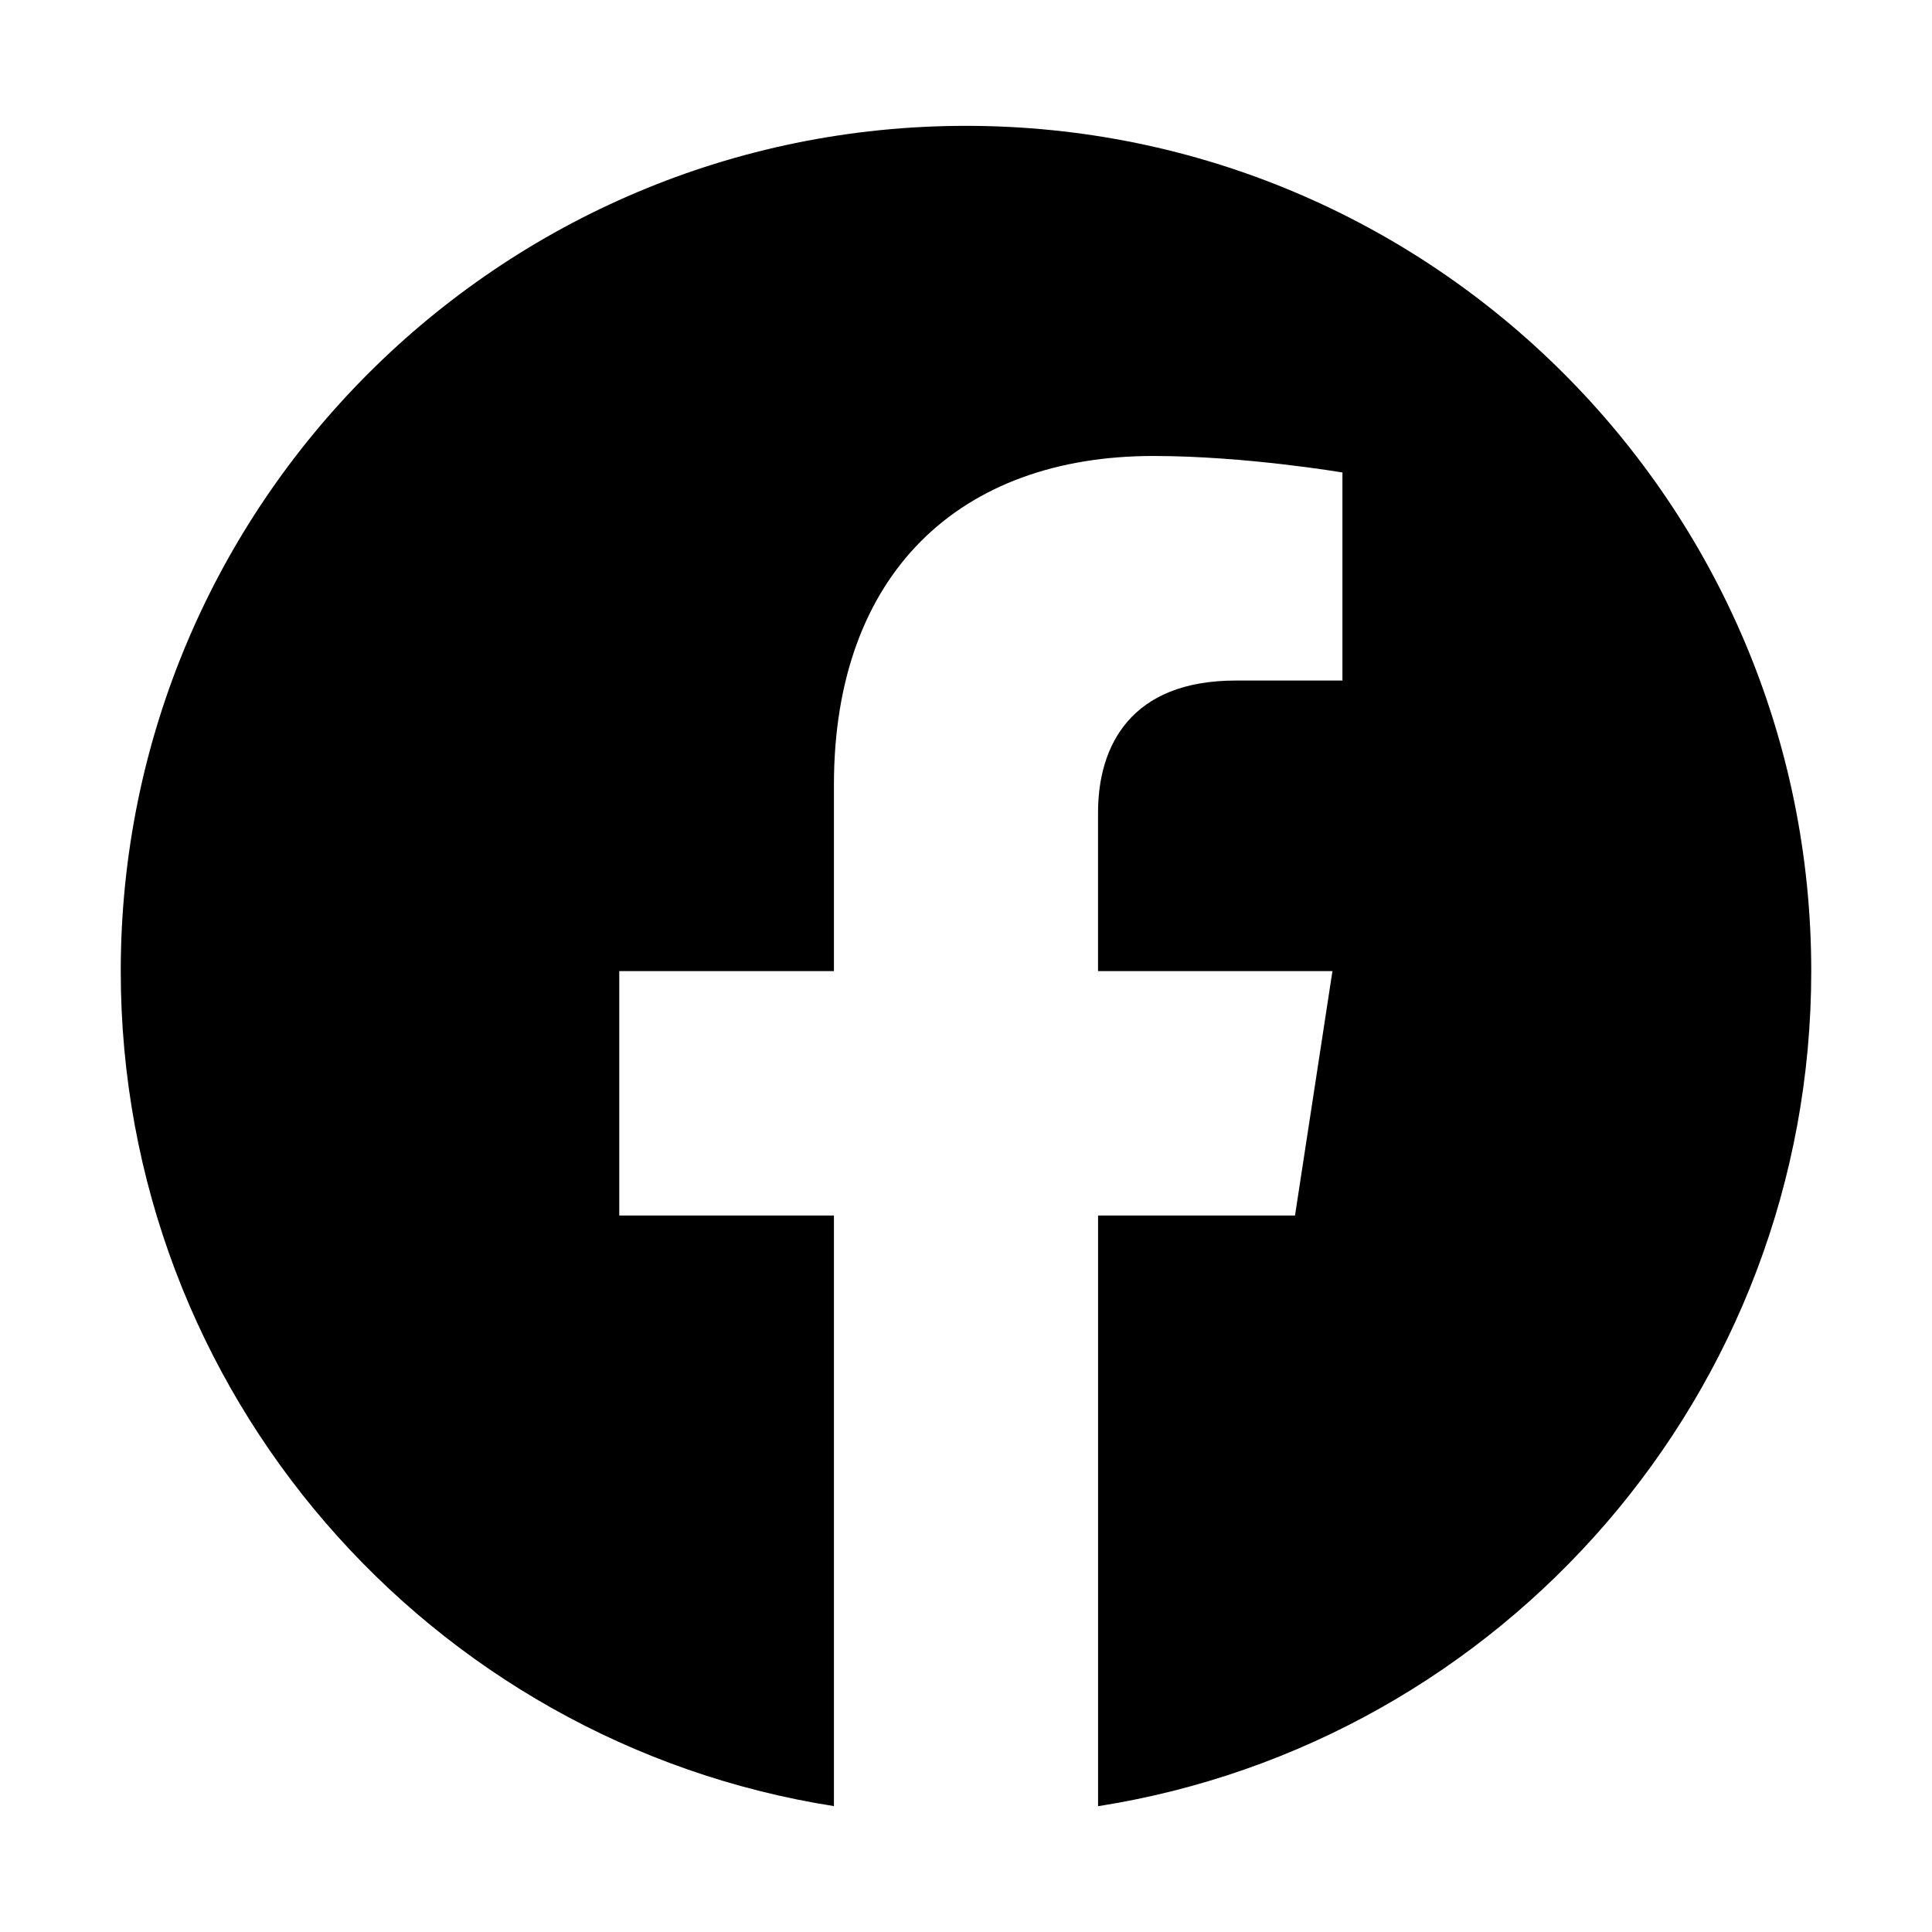
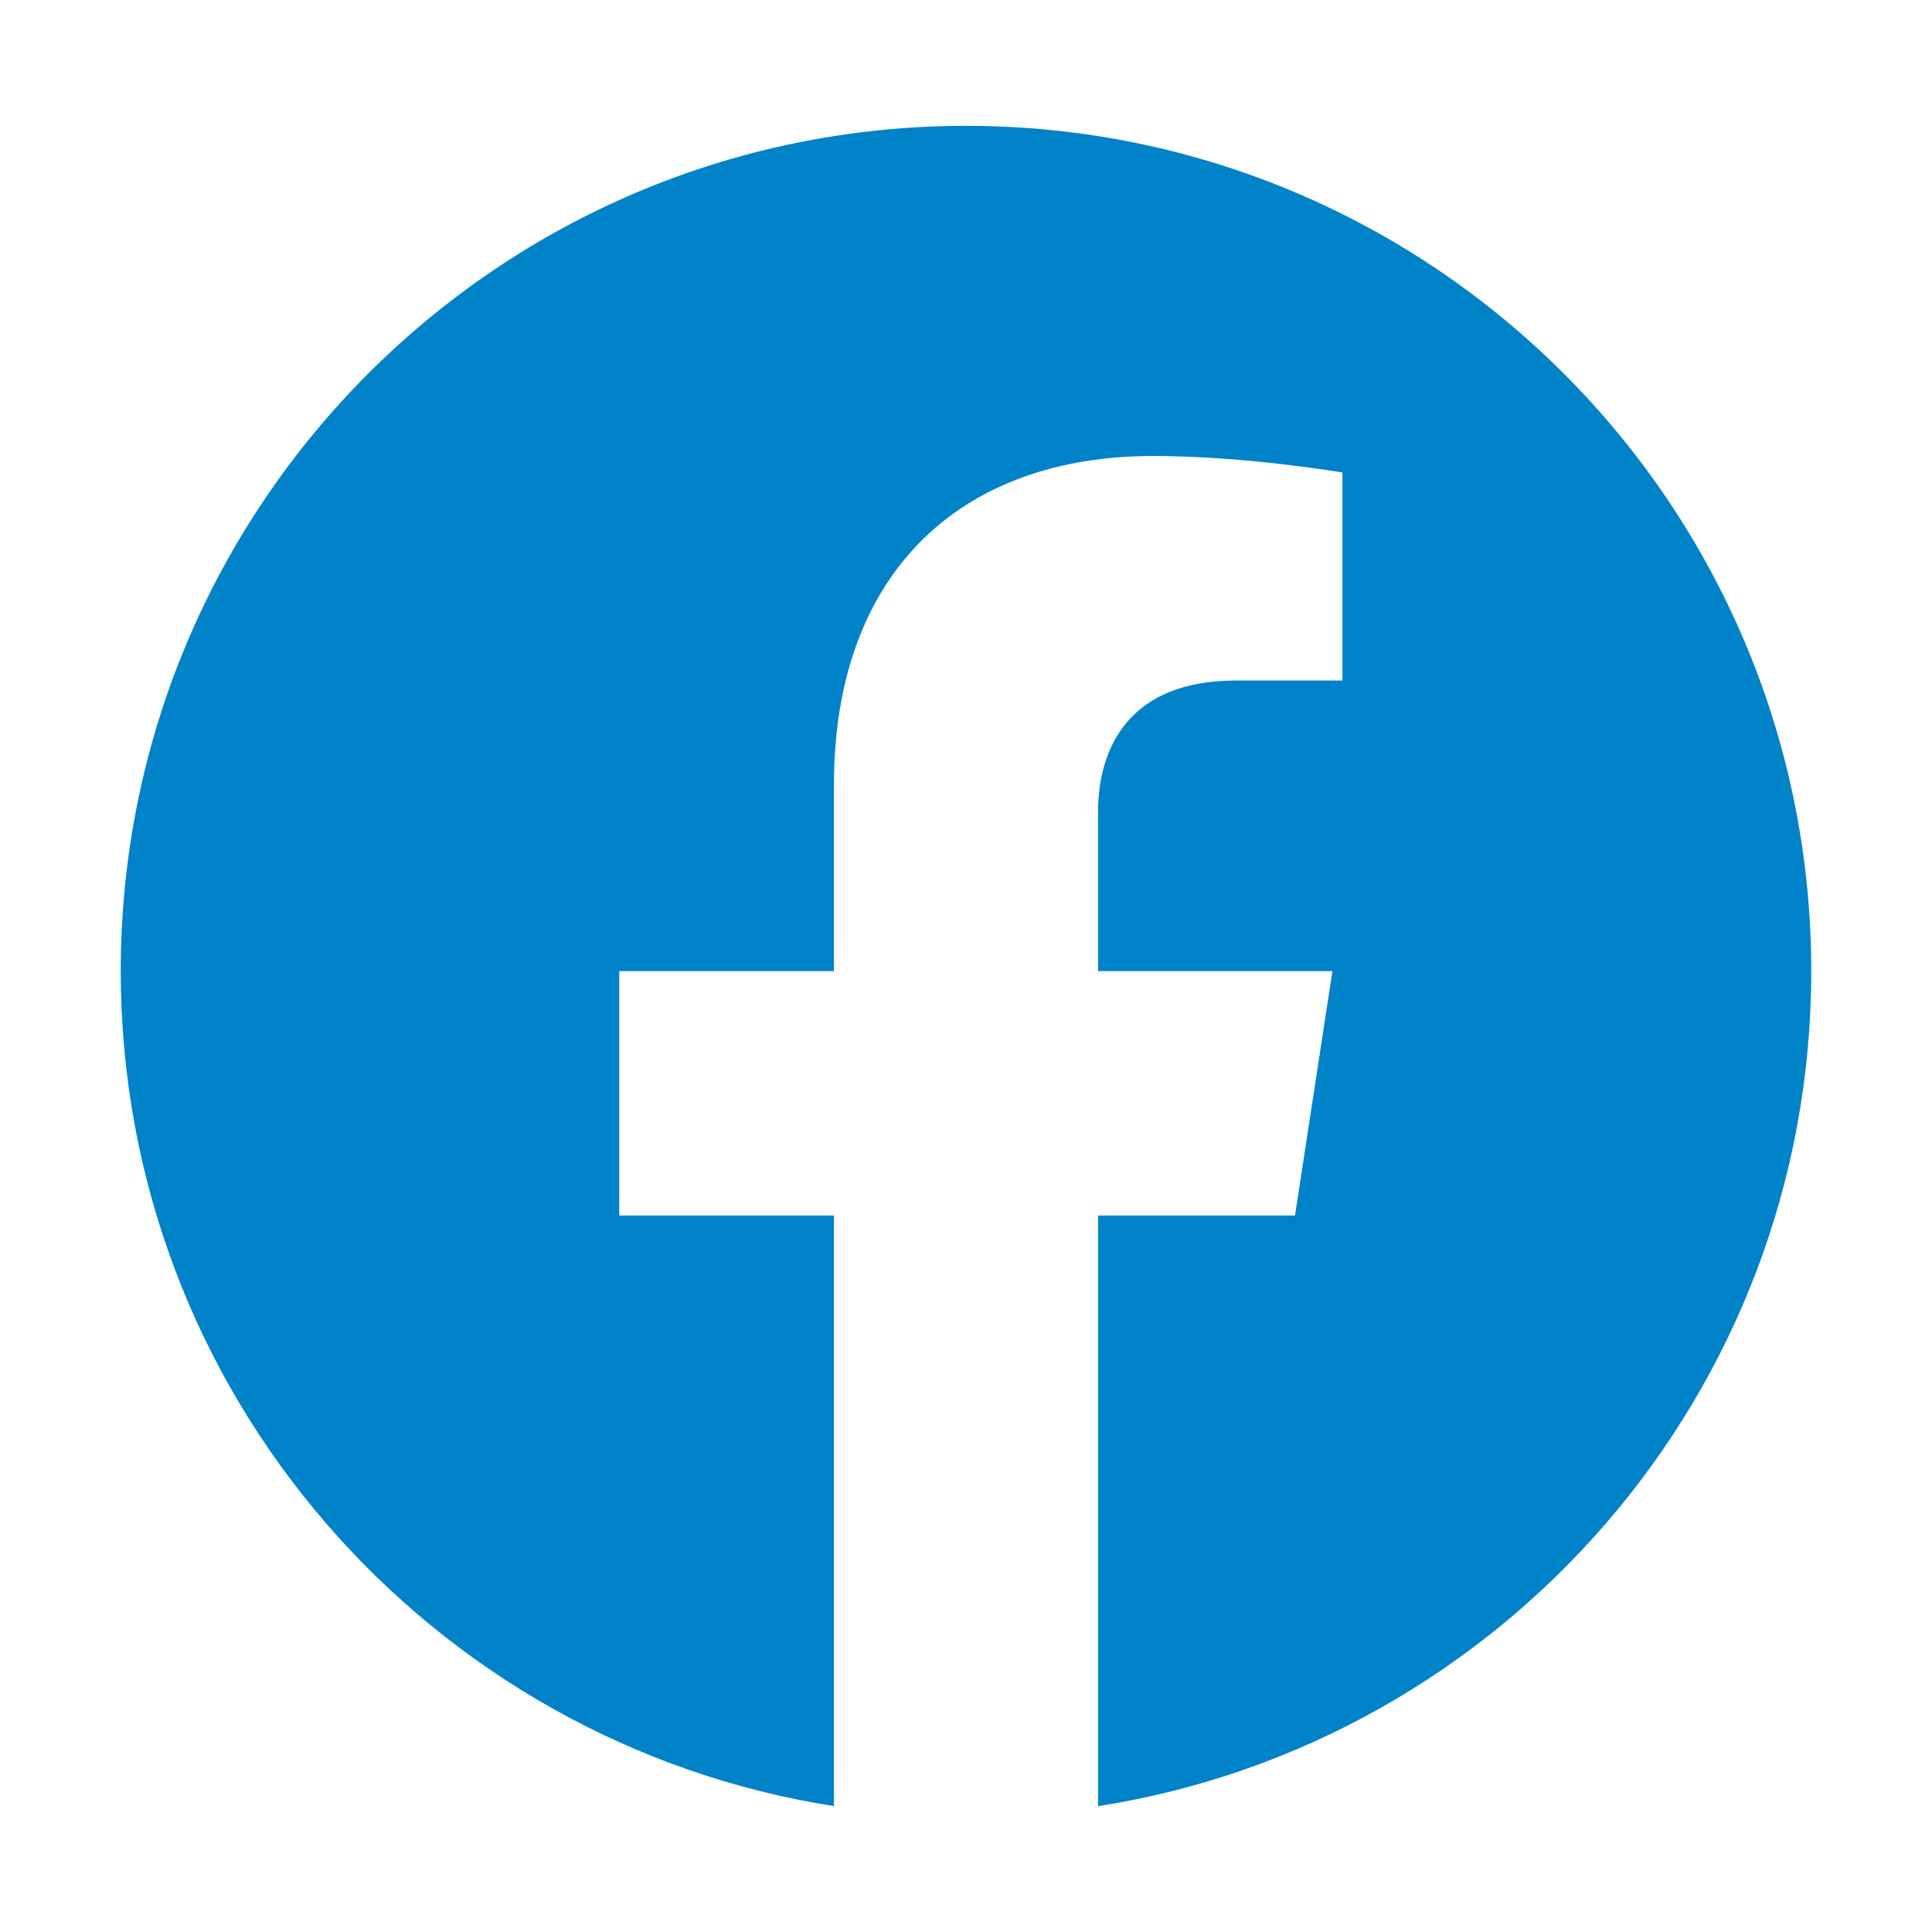
<svg xmlns="http://www.w3.org/2000/svg" class="ionicon" viewBox="0 0 512 512">
-   <path d="M480 257.35c0-123.7-100.3-224-224-224s-224 100.3-224 224c0 111.8 81.9 204.47 189 221.29V322.12h-56.89v-64.77H221V208c0-56.13 33.45-87.16 84.61-87.16 24.51 0 50.15 4.38 50.15 4.38v55.13H327.5c-27.81 0-36.51 17.26-36.51 35v42h62.12l-9.92 64.77H291v156.54c107.1-16.81 189-109.48 189-221.31z" fill-rule="evenodd" />
+   <path fill="#0082C9" d="M480 257.35c0-123.7-100.3-224-224-224s-224 100.3-224 224c0 111.8 81.9 204.47 189 221.29V322.12h-56.89v-64.77H221V208c0-56.13 33.45-87.16 84.61-87.16 24.51 0 50.15 4.38 50.15 4.38v55.13H327.5c-27.81 0-36.51 17.26-36.51 35v42h62.12l-9.92 64.77H291v156.54c107.1-16.81 189-109.48 189-221.31z" fill-rule="evenodd" />
</svg>
